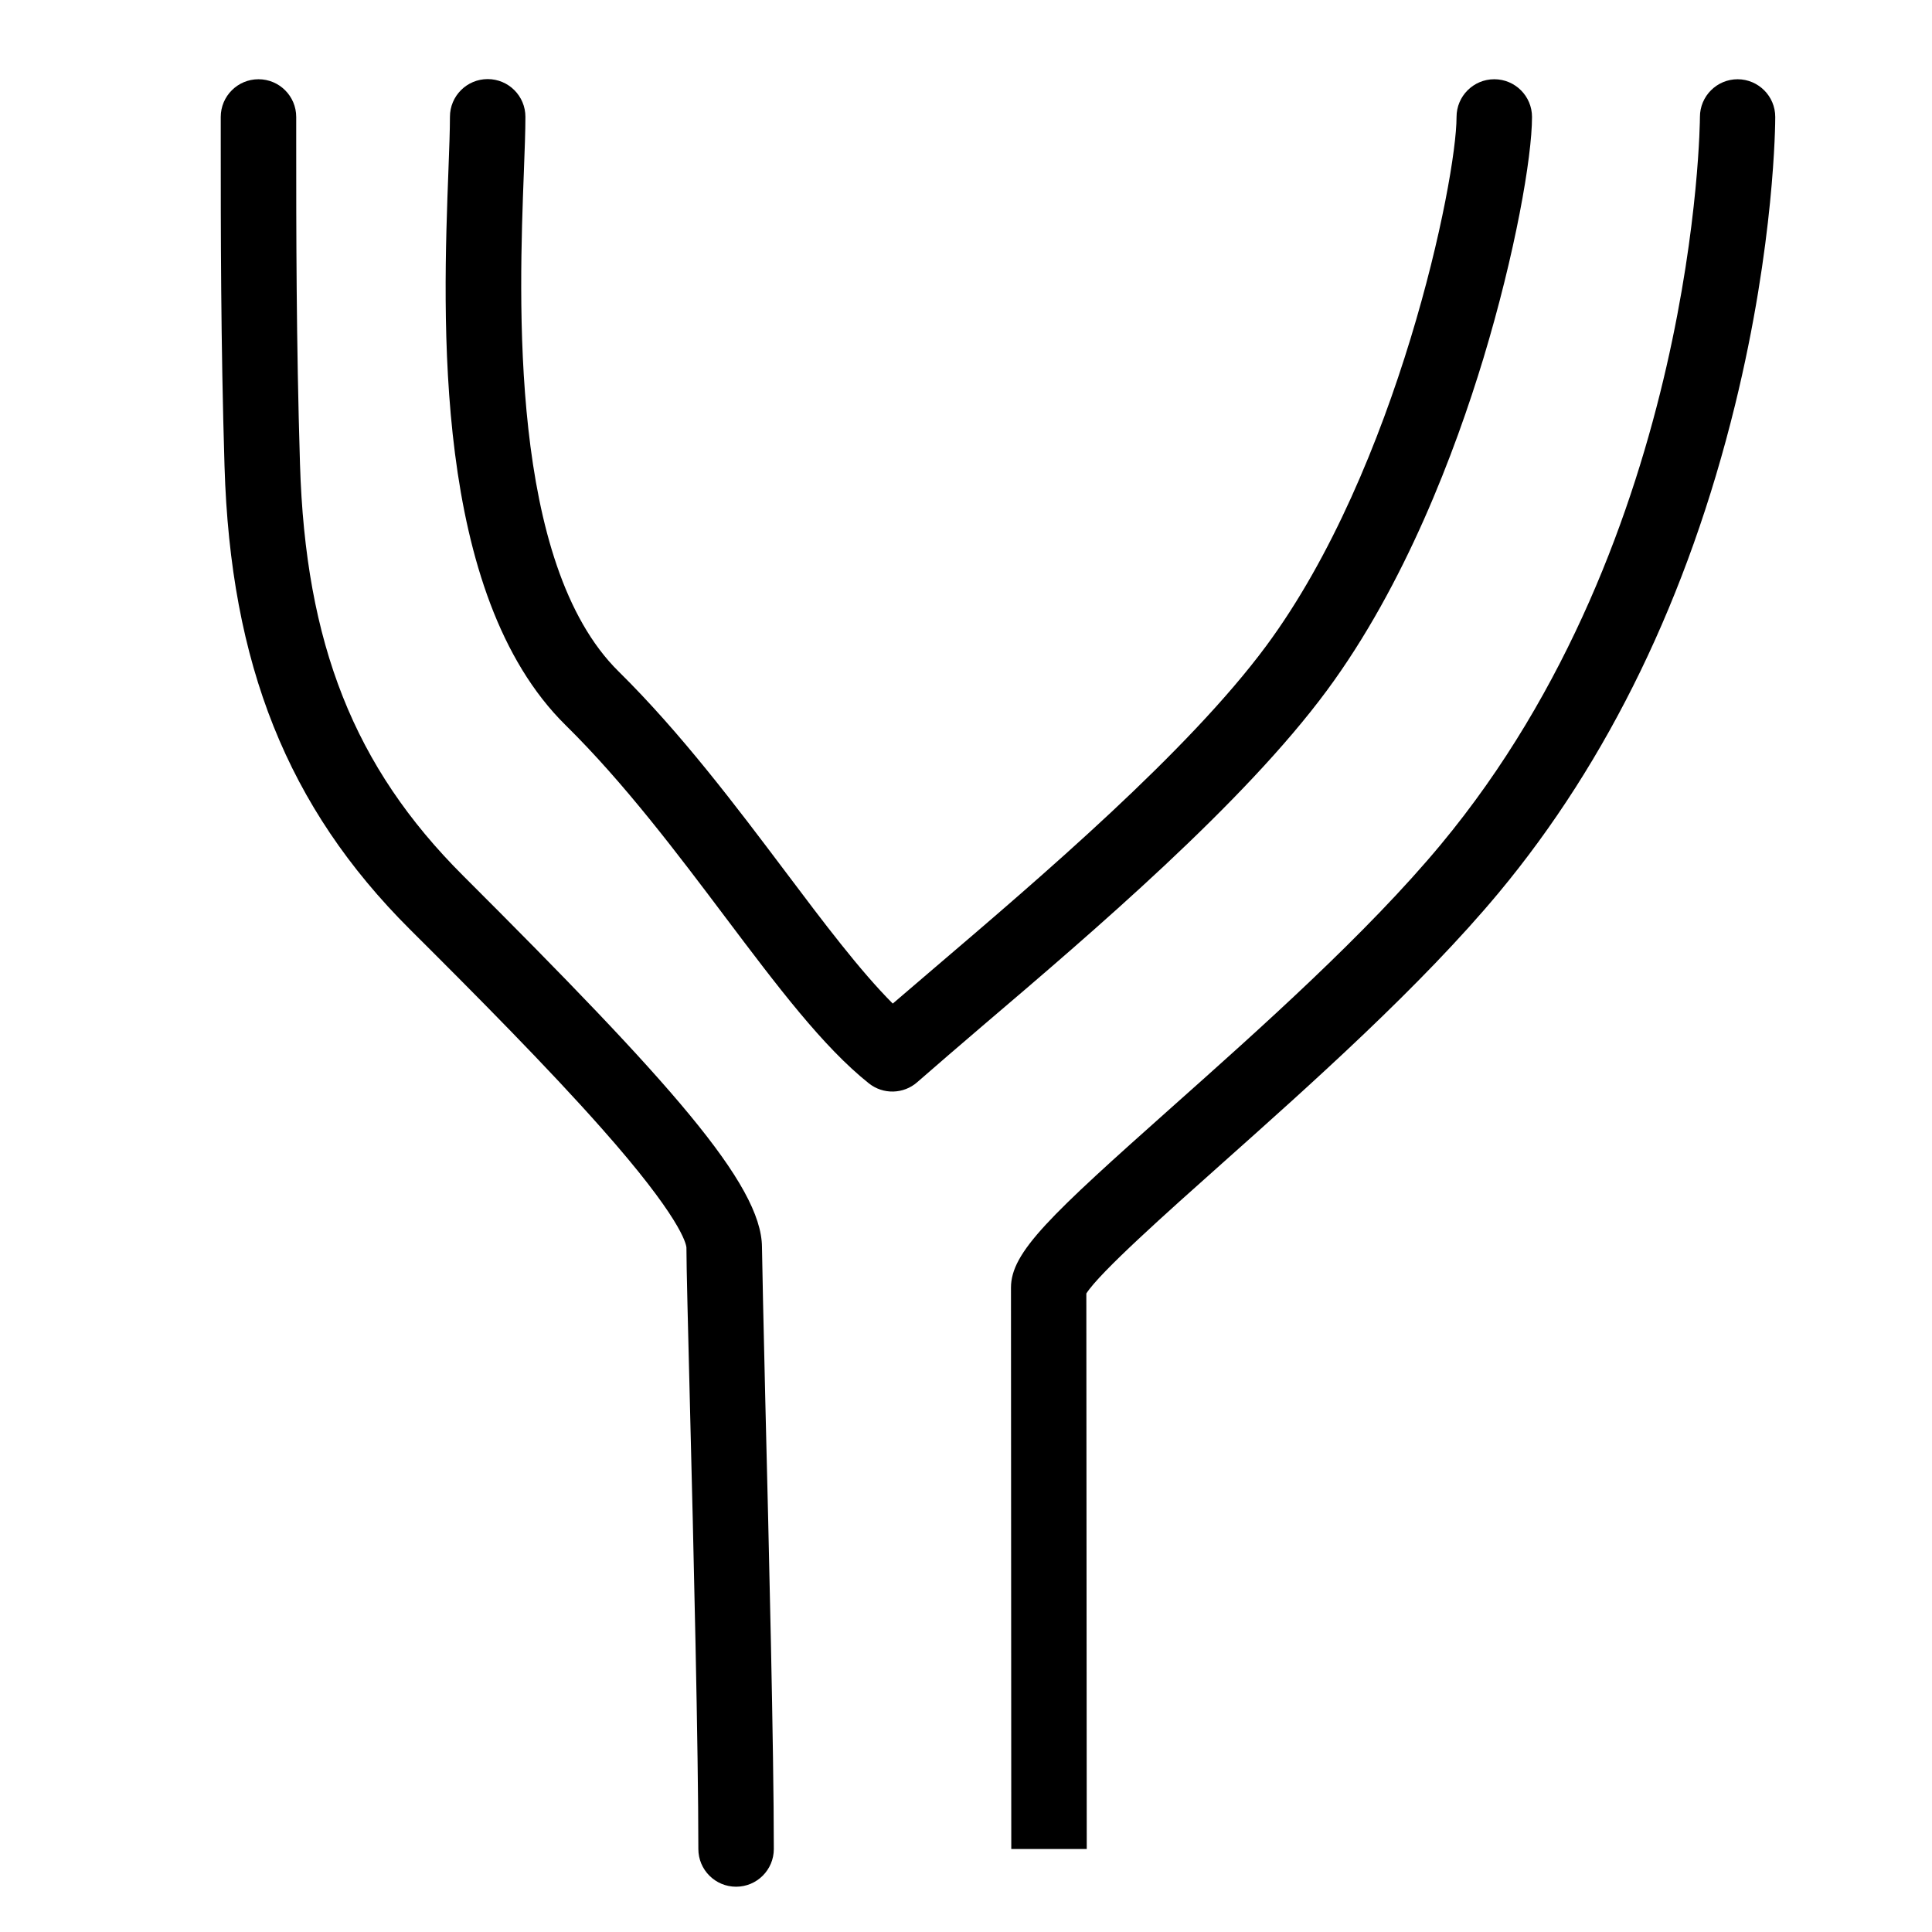
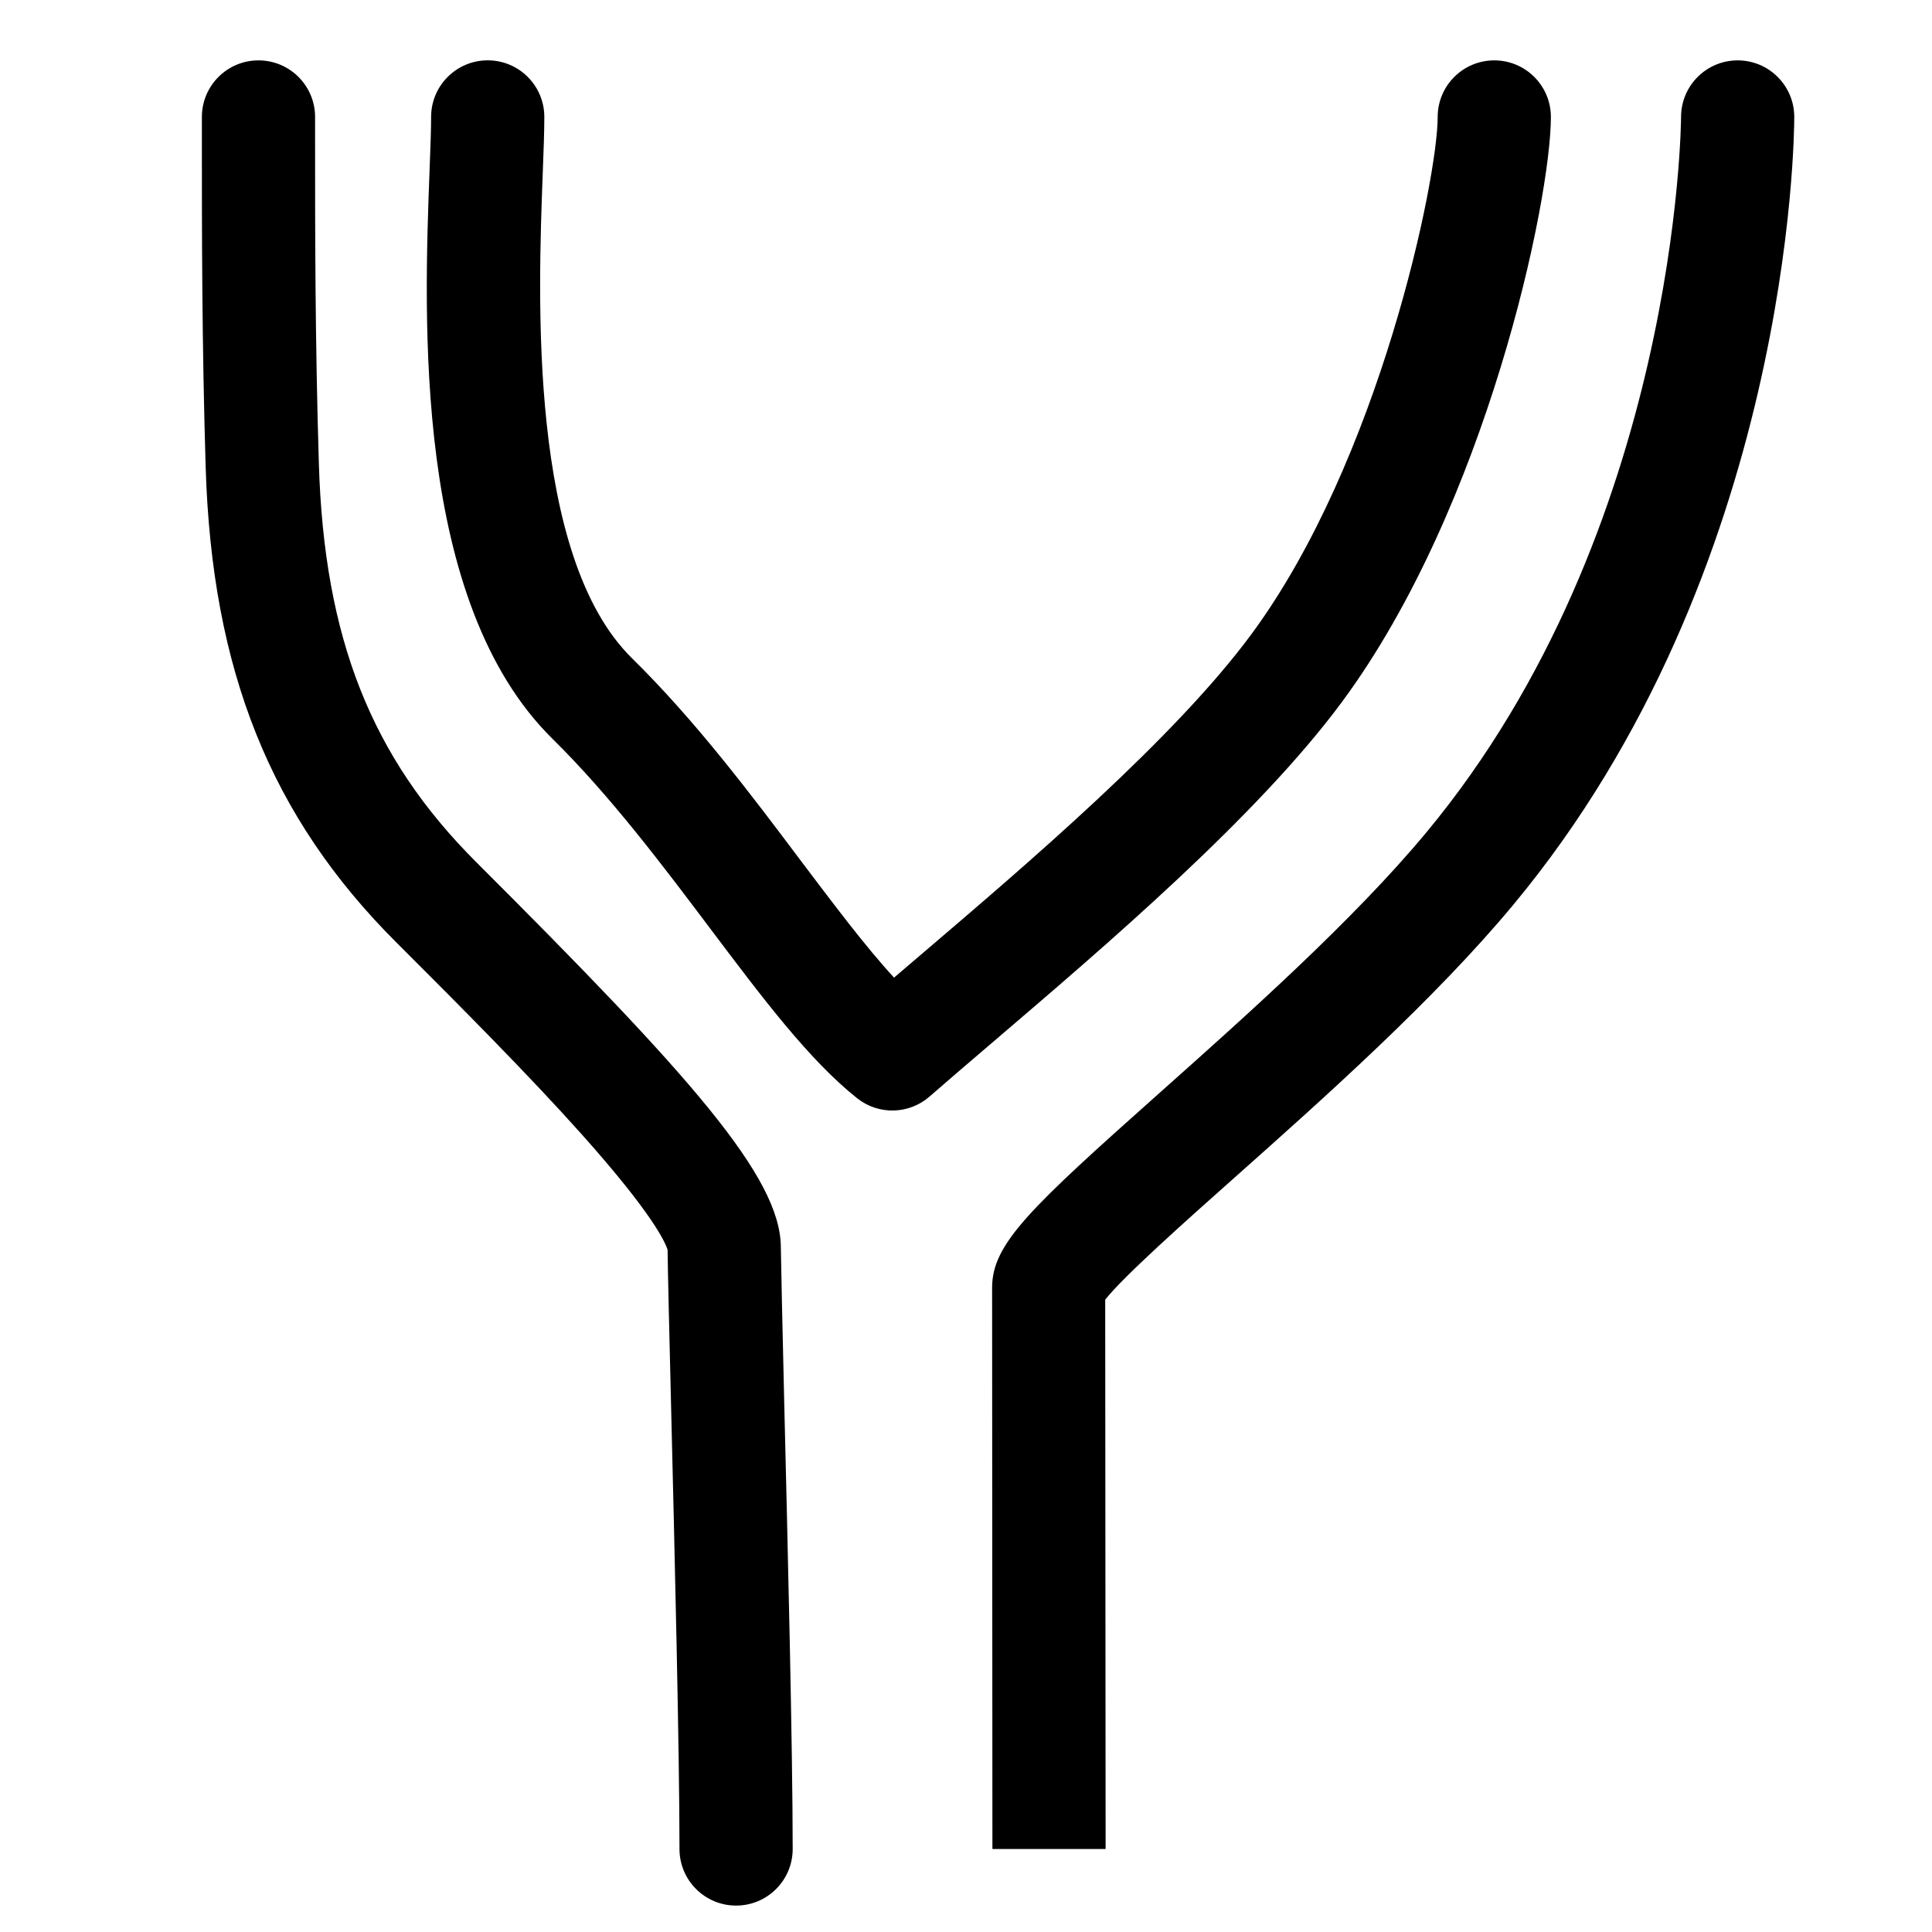
<svg xmlns="http://www.w3.org/2000/svg" viewBox="0 0 512 512">
  <g>
-     <path d="M460.5,21a10,10,0,0,0-10,10c0,1.1-.79,111.1-68.67,192.81-19.59,23.58-48.2,49.06-71.2,69.53-32.45,28.89-42.71,38.48-42.71,47.9C267.92,360.4,268,490,268,490l20,0s-0.11-123.56-.11-147.21c3.56-5.6,21.48-21.57,36-34.5,23.49-20.92,52.73-47,73.28-71.69,29.11-35,50.18-78.52,62.63-129.24,10.54-42.94,10.66-75,10.66-76.35A10,10,0,0,0,460.5,21Z" />
-     <path d="M201.93,330.48c-0.11-16.66-24.52-43.83-79.2-98.41C93.86,203.27,80.93,170.63,79.5,122.93c-1-32.82-1-62.09-1-85.6V31a10,10,0,0,0-20,0v6.32c0,23.65,0,53.09,1,86.21,1.58,52.55,16.71,90.4,49.08,122.71,18,17.92,36.65,36.74,50.74,52.65,21,23.67,22.5,30.64,22.59,31.72,0,5.16.42,20.94,0.91,40.92,1,39,2.25,92.32,2.25,118.47a10,10,0,0,0,20,0c0-26.4-1.3-79.9-2.26-119C202.34,351.16,202,335.46,201.93,330.48Z" />
-     <path d="M351.63,183c20.75-28.08,34-63.38,41.48-88C401.54,67.11,406,41.7,406,31a10,10,0,0,0-20,0c0,16.75-15.71,93.19-50.41,140.13-20.71,28-59.66,61.24-88.11,85.51-3.8,3.24-7.47,6.37-10.89,9.32-8.68-8.7-18.36-21.54-28.48-35-12.94-17.18-27.6-36.66-44.16-53-29.05-28.6-26.4-98.73-25.12-132.44,0.22-5.78.41-10.78,0.41-14.56a10,10,0,1,0-20,0c0,3.41-.18,8.23-0.39,13.81-1.49,39.37-4.26,112.66,31.08,147.45,15.5,15.26,29.69,34.11,42.21,50.74,13.94,18.51,26,34.5,38.13,44.15a10,10,0,0,0,12.81-.32c5-4.39,11-9.52,17.39-15C289.59,247,329.56,212.88,351.63,183Z" />
+     <path d="M460.5,16a15,15,0,0,0-15,15c0,1.08-.77,109.28-67.52,189.62-19.35,23.29-47.81,48.63-70.68,69-34.45,30.68-44.38,40-44.38,51.63C262.92,360.4,263,490,263,490l30,0s-0.1-118.37-.11-145.57c4.74-6.05,21-20.56,34.33-32.4,23.62-21,53-47.2,73.8-72.23C474.66,151.21,475.5,35.87,475.5,31A15,15,0,0,0,460.5,16Z" />
+     <path d="M206.93,330.45c-0.12-18.54-23.88-45.23-80.67-101.92C98.37,200.71,85.88,169.08,84.5,122.78c-1-32.74-1-62-1-85.45V31a15,15,0,0,0-30,0v6.32c0,23.69,0,53.16,1,86.36,1.62,53.93,17.21,92.82,50.55,126.09,17.24,17.21,35.24,35.31,49.07,50.79,19.11,21.39,22.28,28.9,22.8,30.67,0.06,5.73.43,21.12,0.9,40.42,0.95,38.93,2.25,92.26,2.25,118.35a15,15,0,0,0,30,0c0-26.46-1.31-80-2.26-119.08C207.34,351.07,207,335.39,206.93,330.45Z" />
+     <path d="M355.65,186C393.95,134.17,411,53.08,411,31a15,15,0,0,0-30,0c0,16.37-15.41,91.13-49.43,137.16-20.37,27.56-59.07,60.57-87.33,84.68l-7.31,6.24c-7.61-8.26-16-19.46-24.82-31.13-13-17.32-27.82-37-44.64-53.52-27.48-27.05-24.88-95.7-23.63-128.69,0.22-5.83.41-10.87,0.41-14.75a15,15,0,1,0-30,0c0,3.31-.18,8.09-0.39,13.62-1.52,40.14-4.34,114.86,32.57,151.2,15.24,15,29.31,33.69,41.72,50.18,14.14,18.79,26.36,35,39,45.06a15,15,0,0,0,19.22-.48c5-4.37,11-9.49,17.34-14.91C293,250.62,333.24,216.31,355.65,186Z" />
  </g>
</svg>
